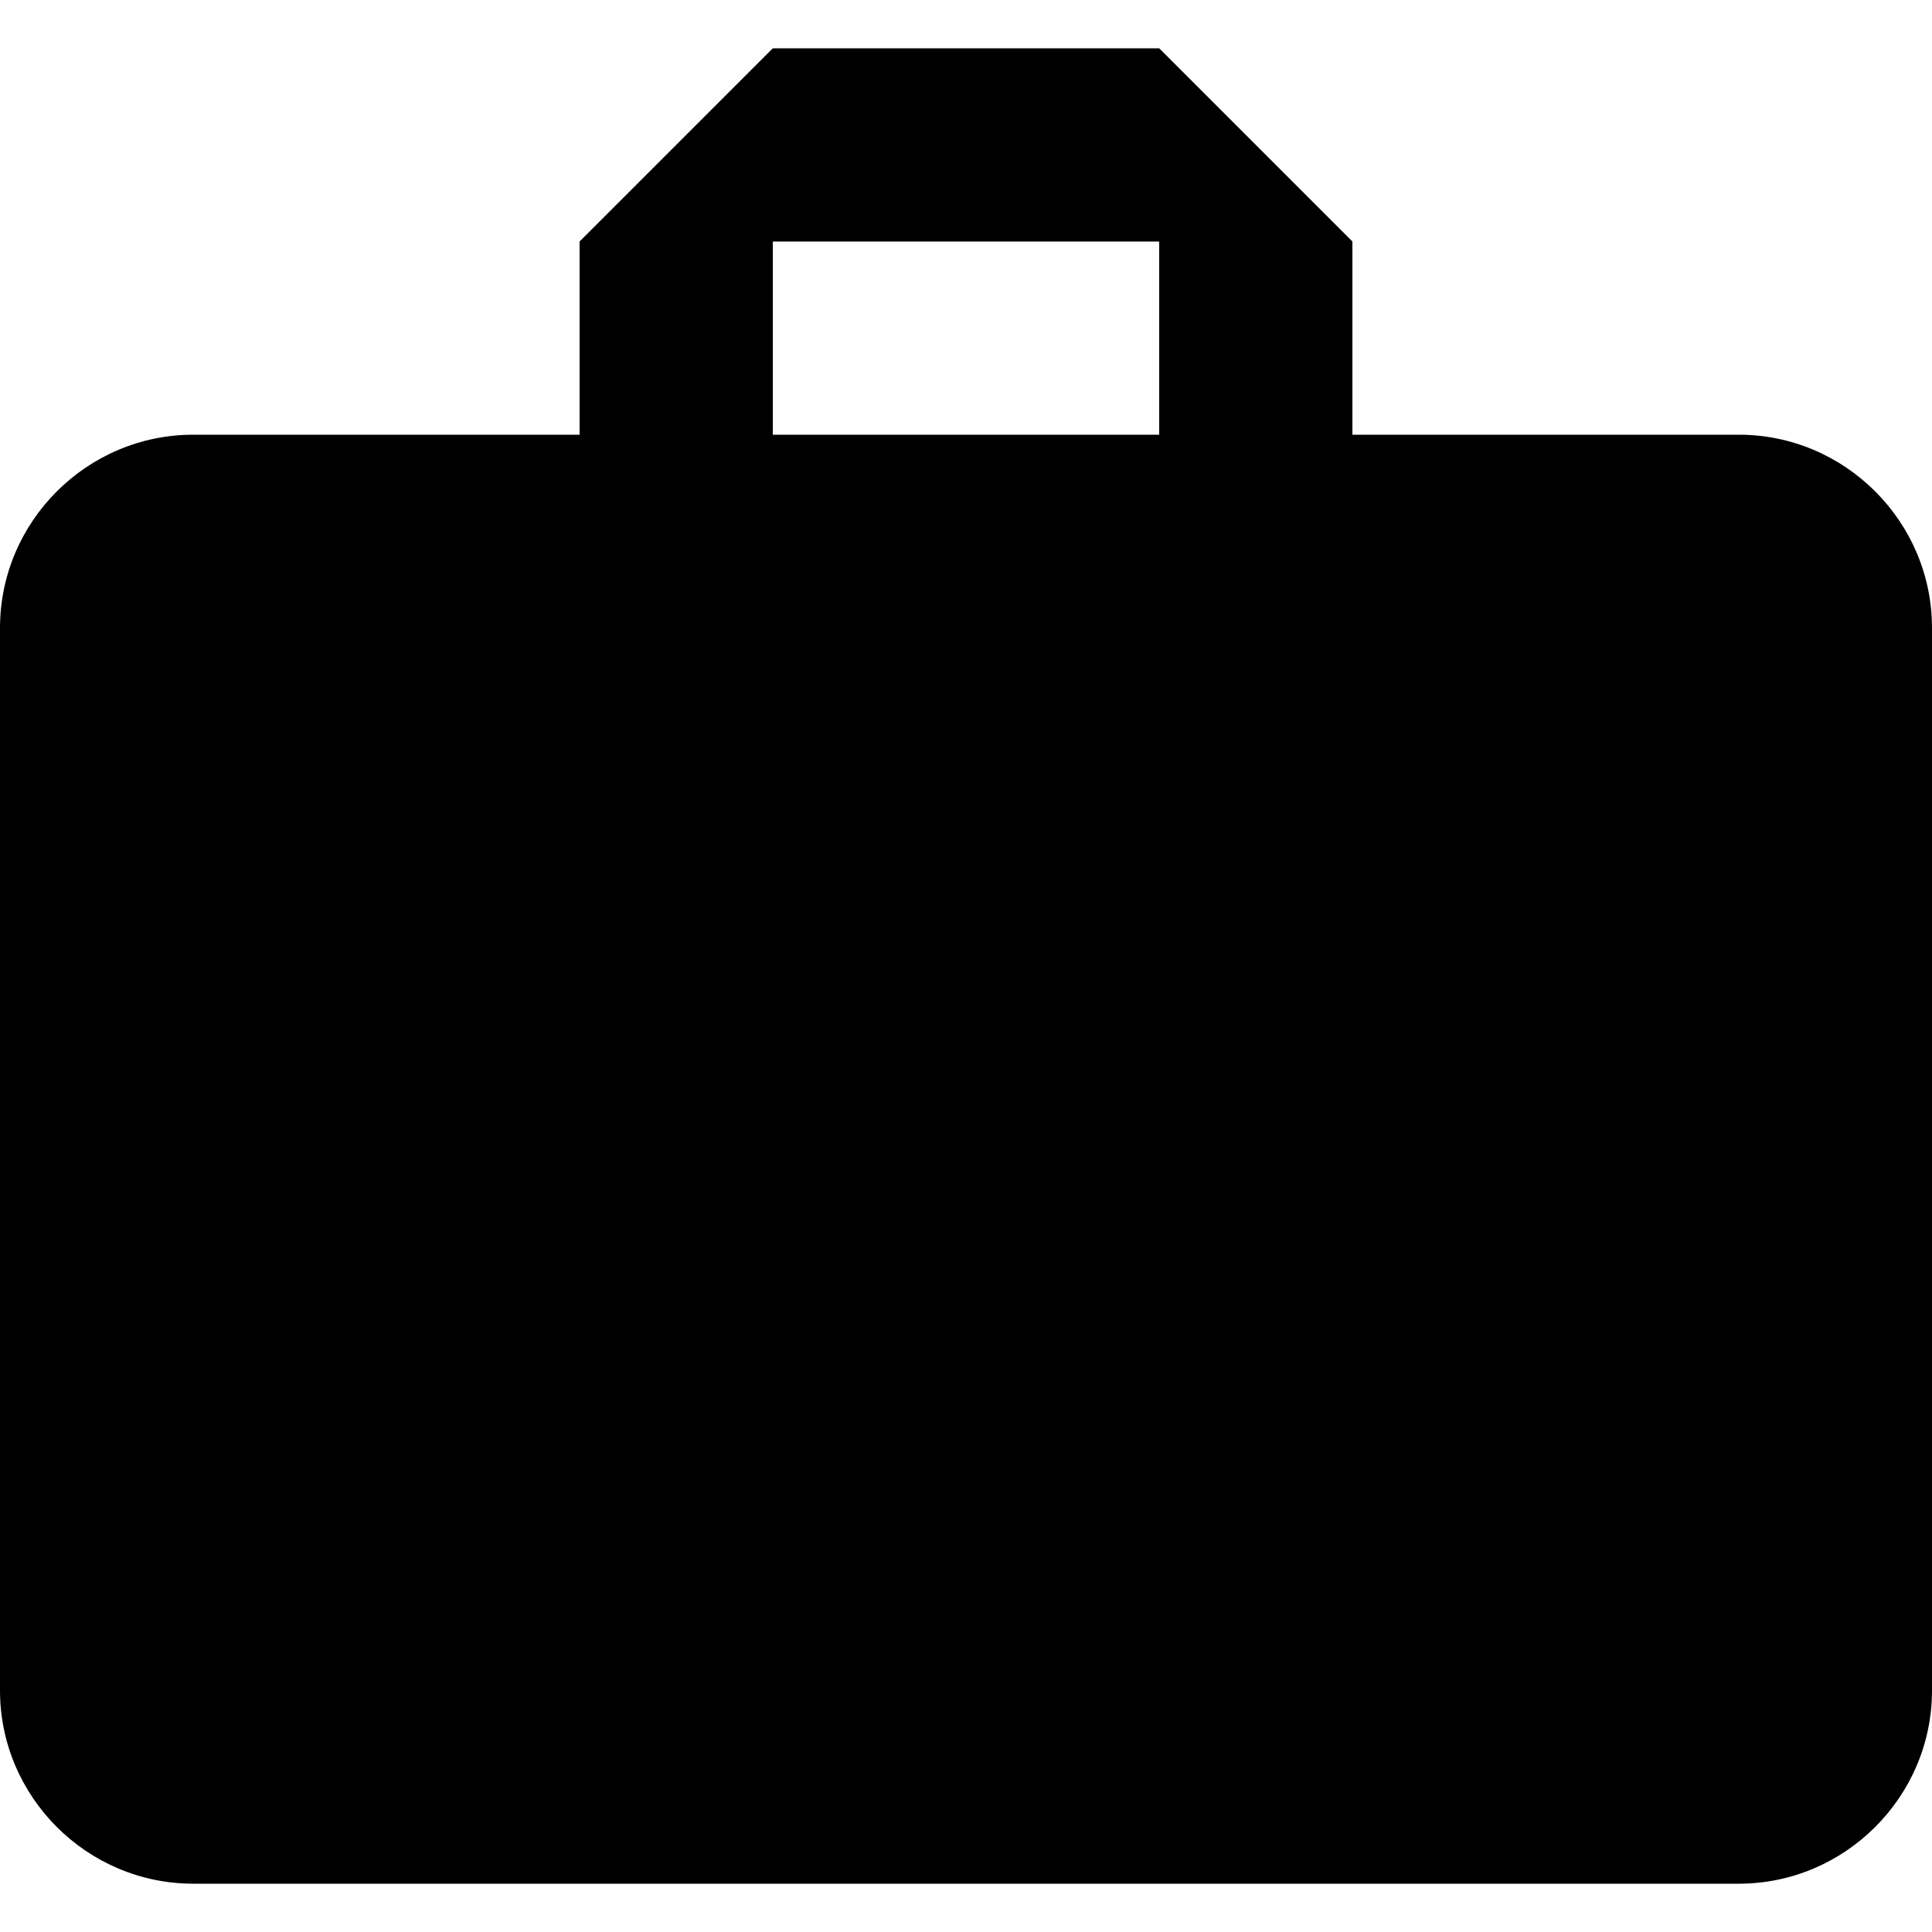
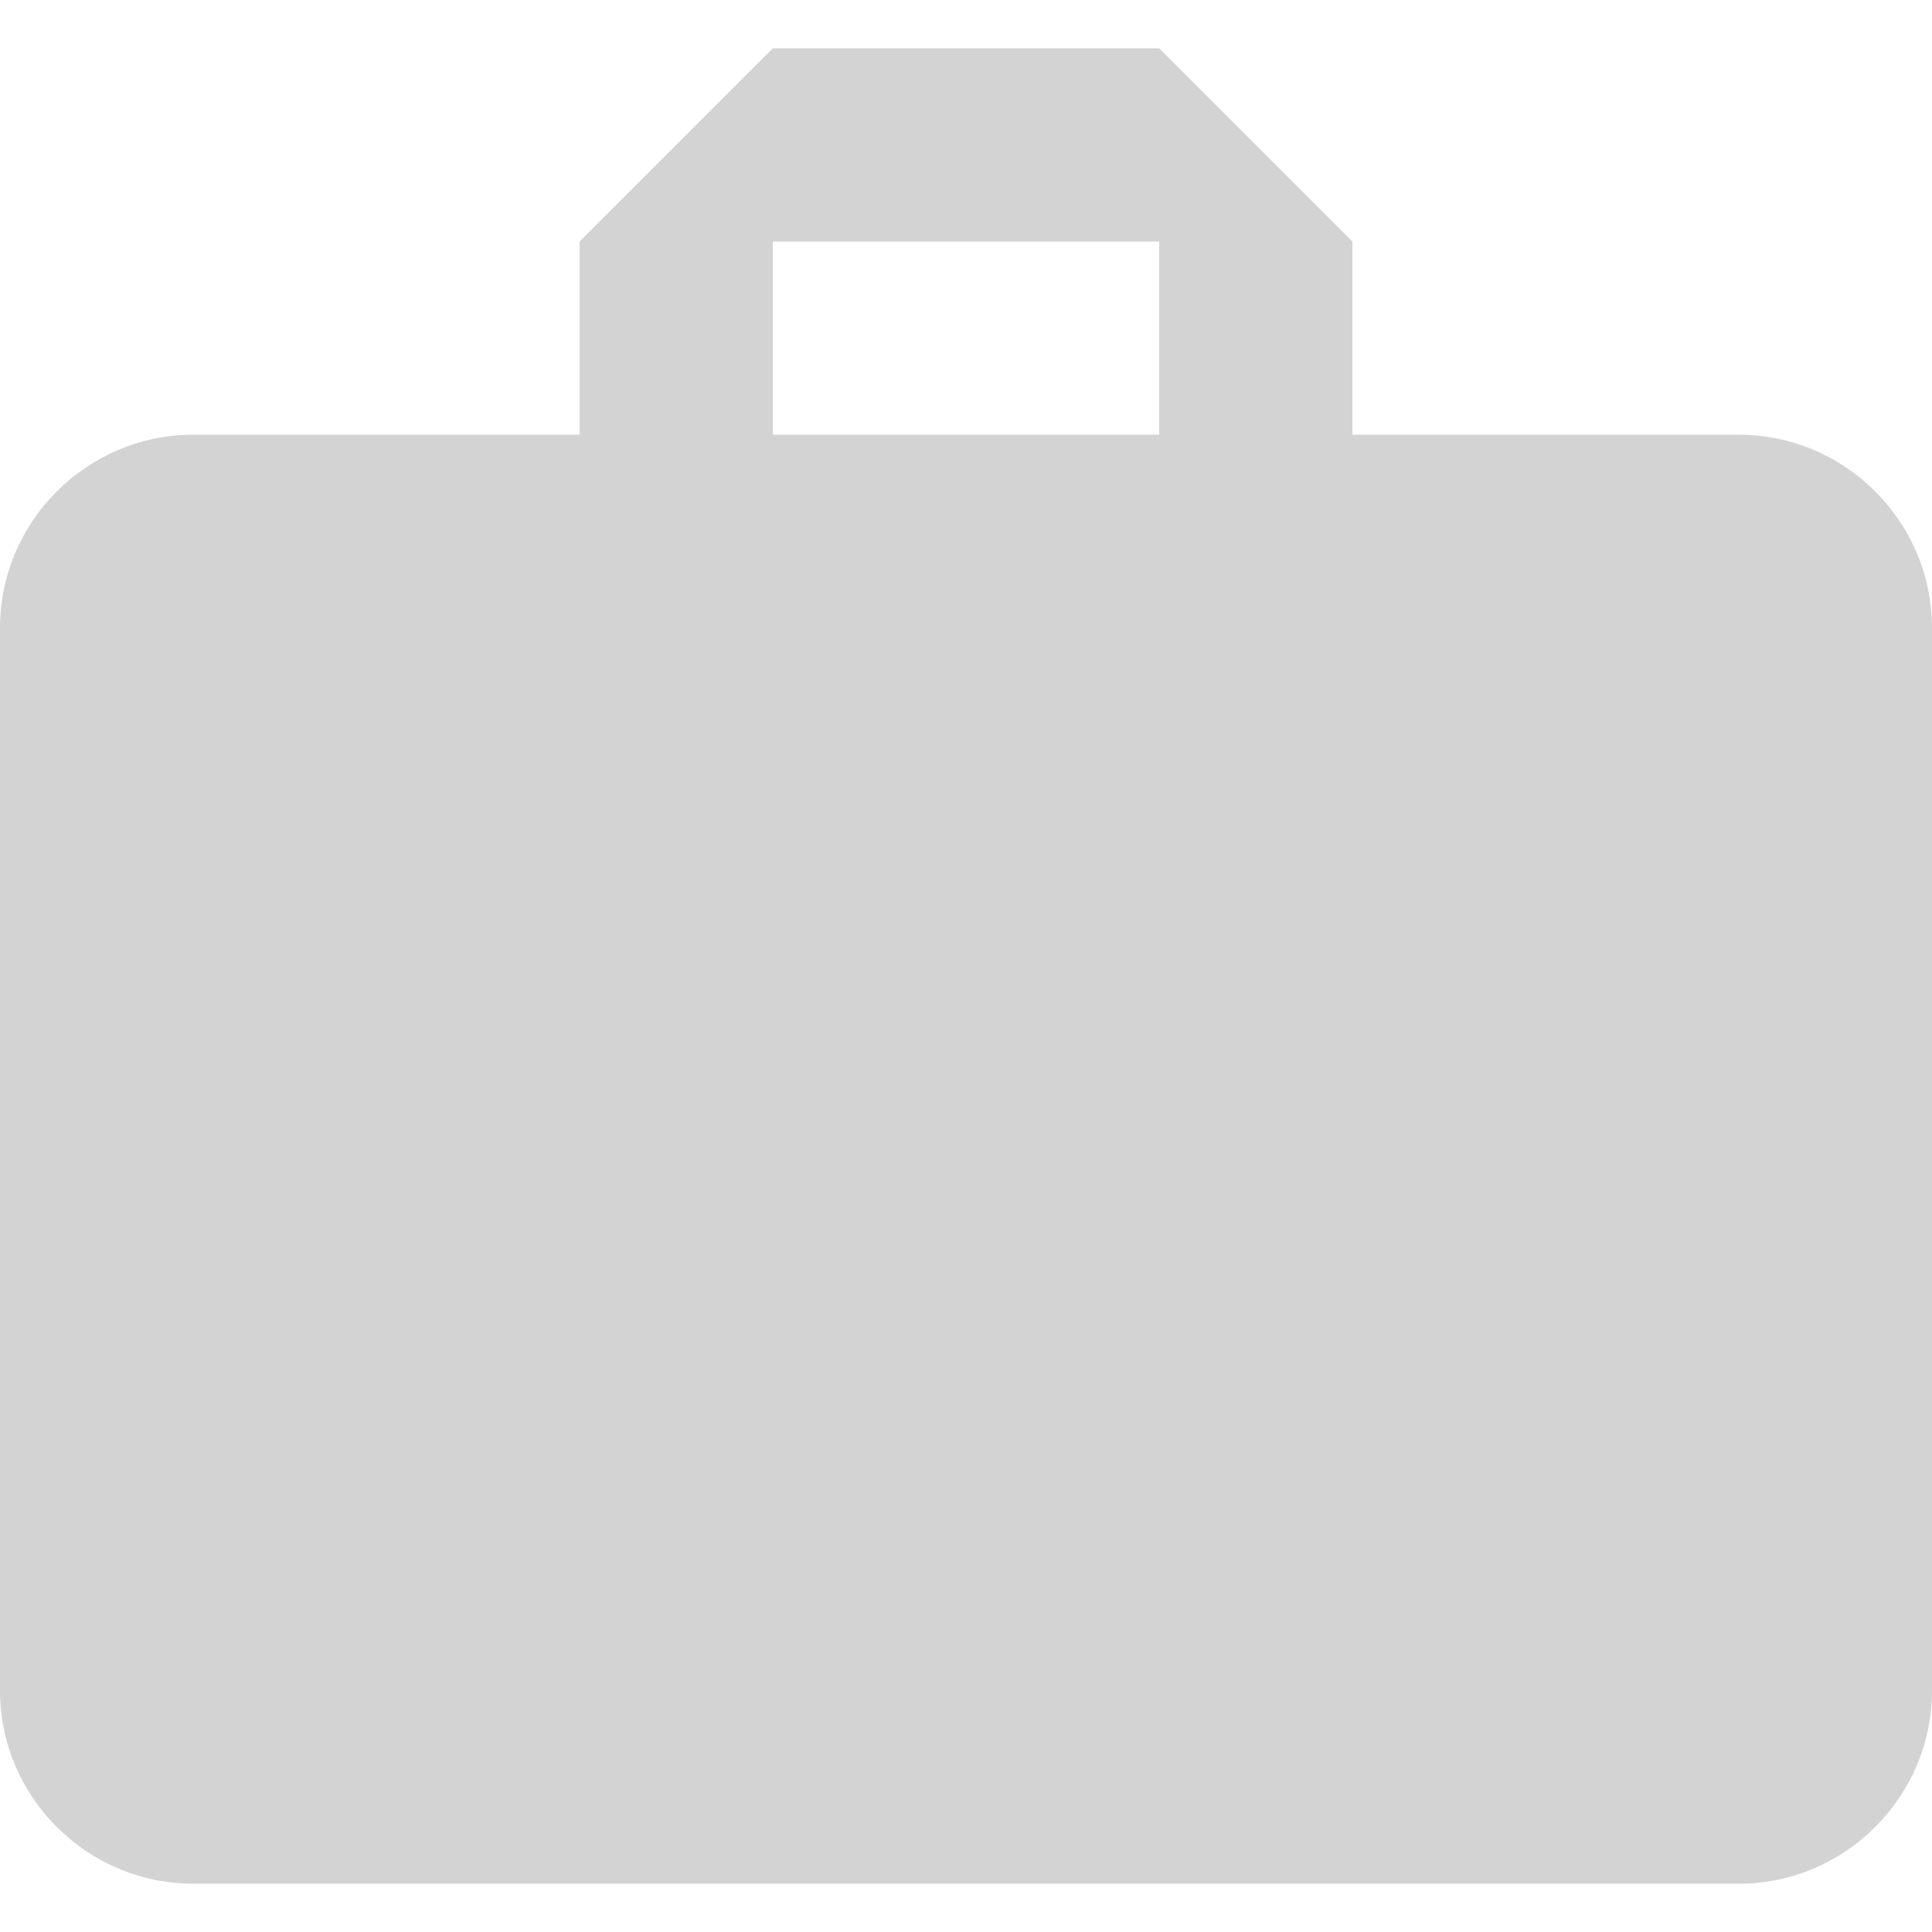
- <svg xmlns="http://www.w3.org/2000/svg" version="1.1" id="Capa_1" x="0px" y="0px" width="510px" height="510px" viewBox="0 0 510 510" style="enable-background:new 0 0 510 510;" xml:space="preserve">
+ <svg xmlns="http://www.w3.org/2000/svg" version="1.1" id="Capa_1" x="0px" y="0px" width="510px" height="510px" viewBox="0 0 510 510" enable-background="new 0 0 510 510" xml:space="preserve">
  <g>
    <g id="work">
-       <path d="M459,114.75H357v-51l-51-51H204l-51,51v51H51c-28.05,0-51,22.95-51,51v280.5c0,28.05,22.95,51,51,51h408    c28.05,0,51-22.95,51-51v-280.5C510,137.7,487.05,114.75,459,114.75z M306,114.75H204v-51h102V114.75z" />
+       <path fill="#D3D3D3" d="M459,114.75H357v-51l-51-51H204l-51,51v51H51c-28.05,0-51,22.95-51,51v280.5c0,28.05,22.95,51,51,51h408    c28.05,0,51-22.95,51-51v-280.5C510,137.7,487.05,114.75,459,114.75z M306,114.75H204v-51h102V114.75z" />
    </g>
  </g>
-   <g>
- </g>
-   <g>
- </g>
-   <g>
- </g>
-   <g>
- </g>
-   <g>
- </g>
-   <g>
- </g>
-   <g>
- </g>
-   <g>
- </g>
-   <g>
- </g>
-   <g>
- </g>
-   <g>
- </g>
-   <g>
- </g>
-   <g>
- </g>
-   <g>
- </g>
-   <g>
- </g>
</svg>
